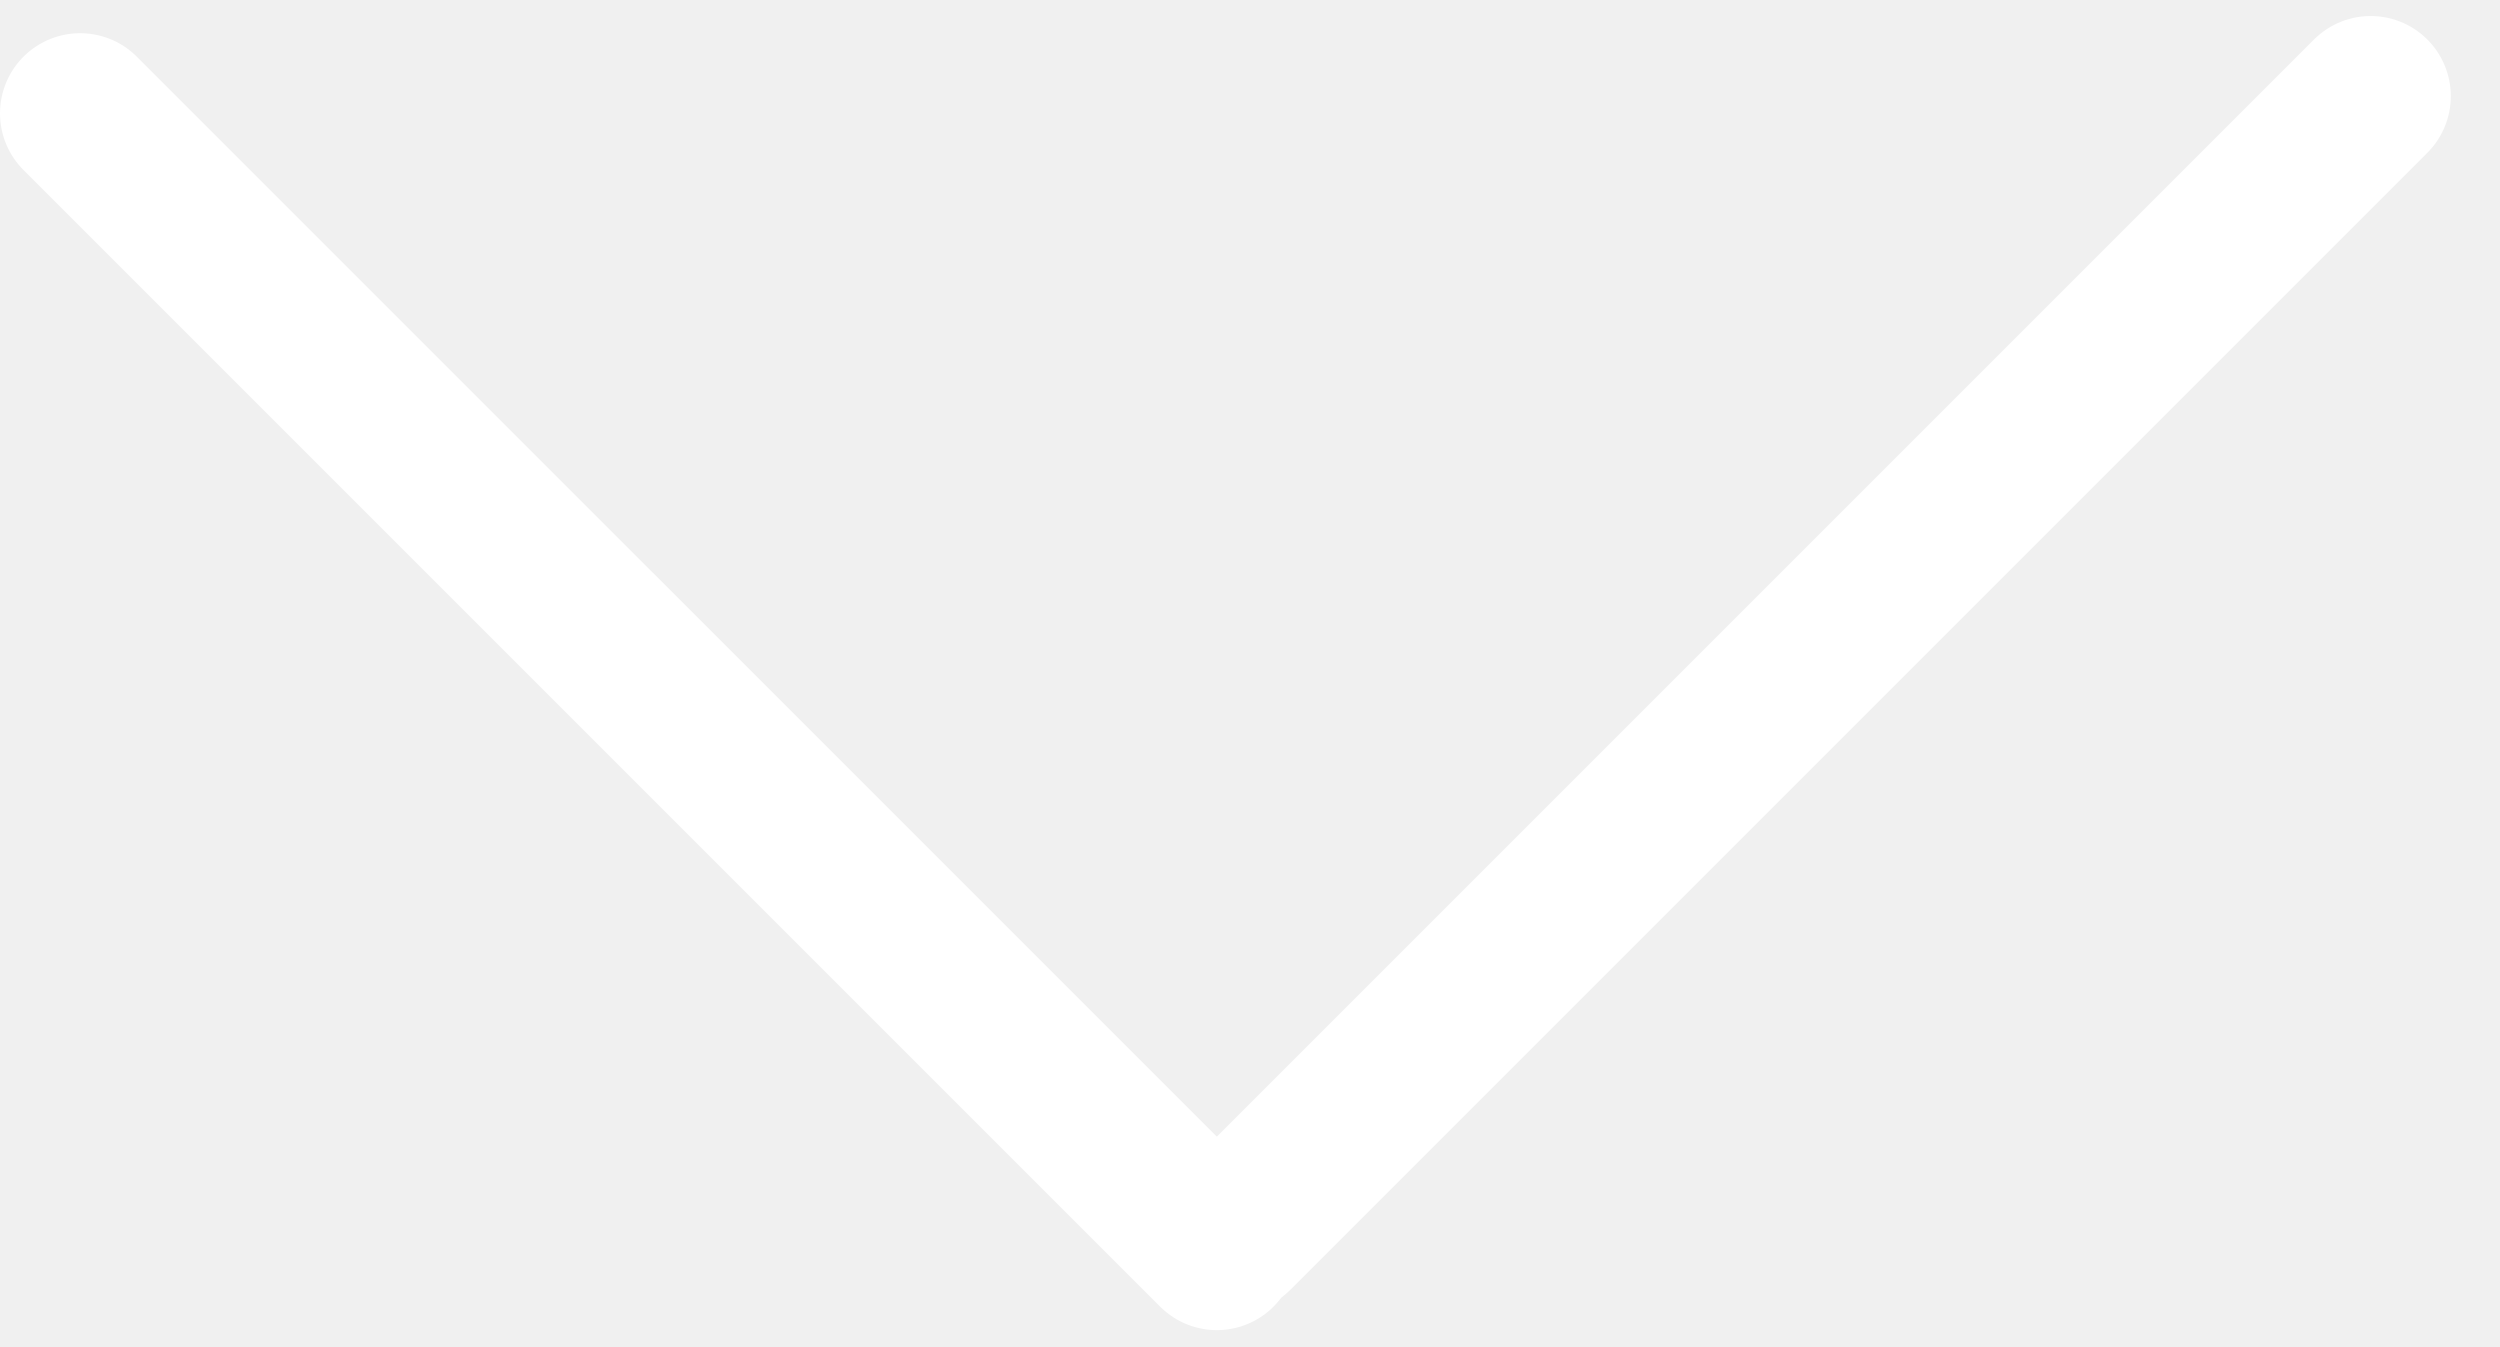
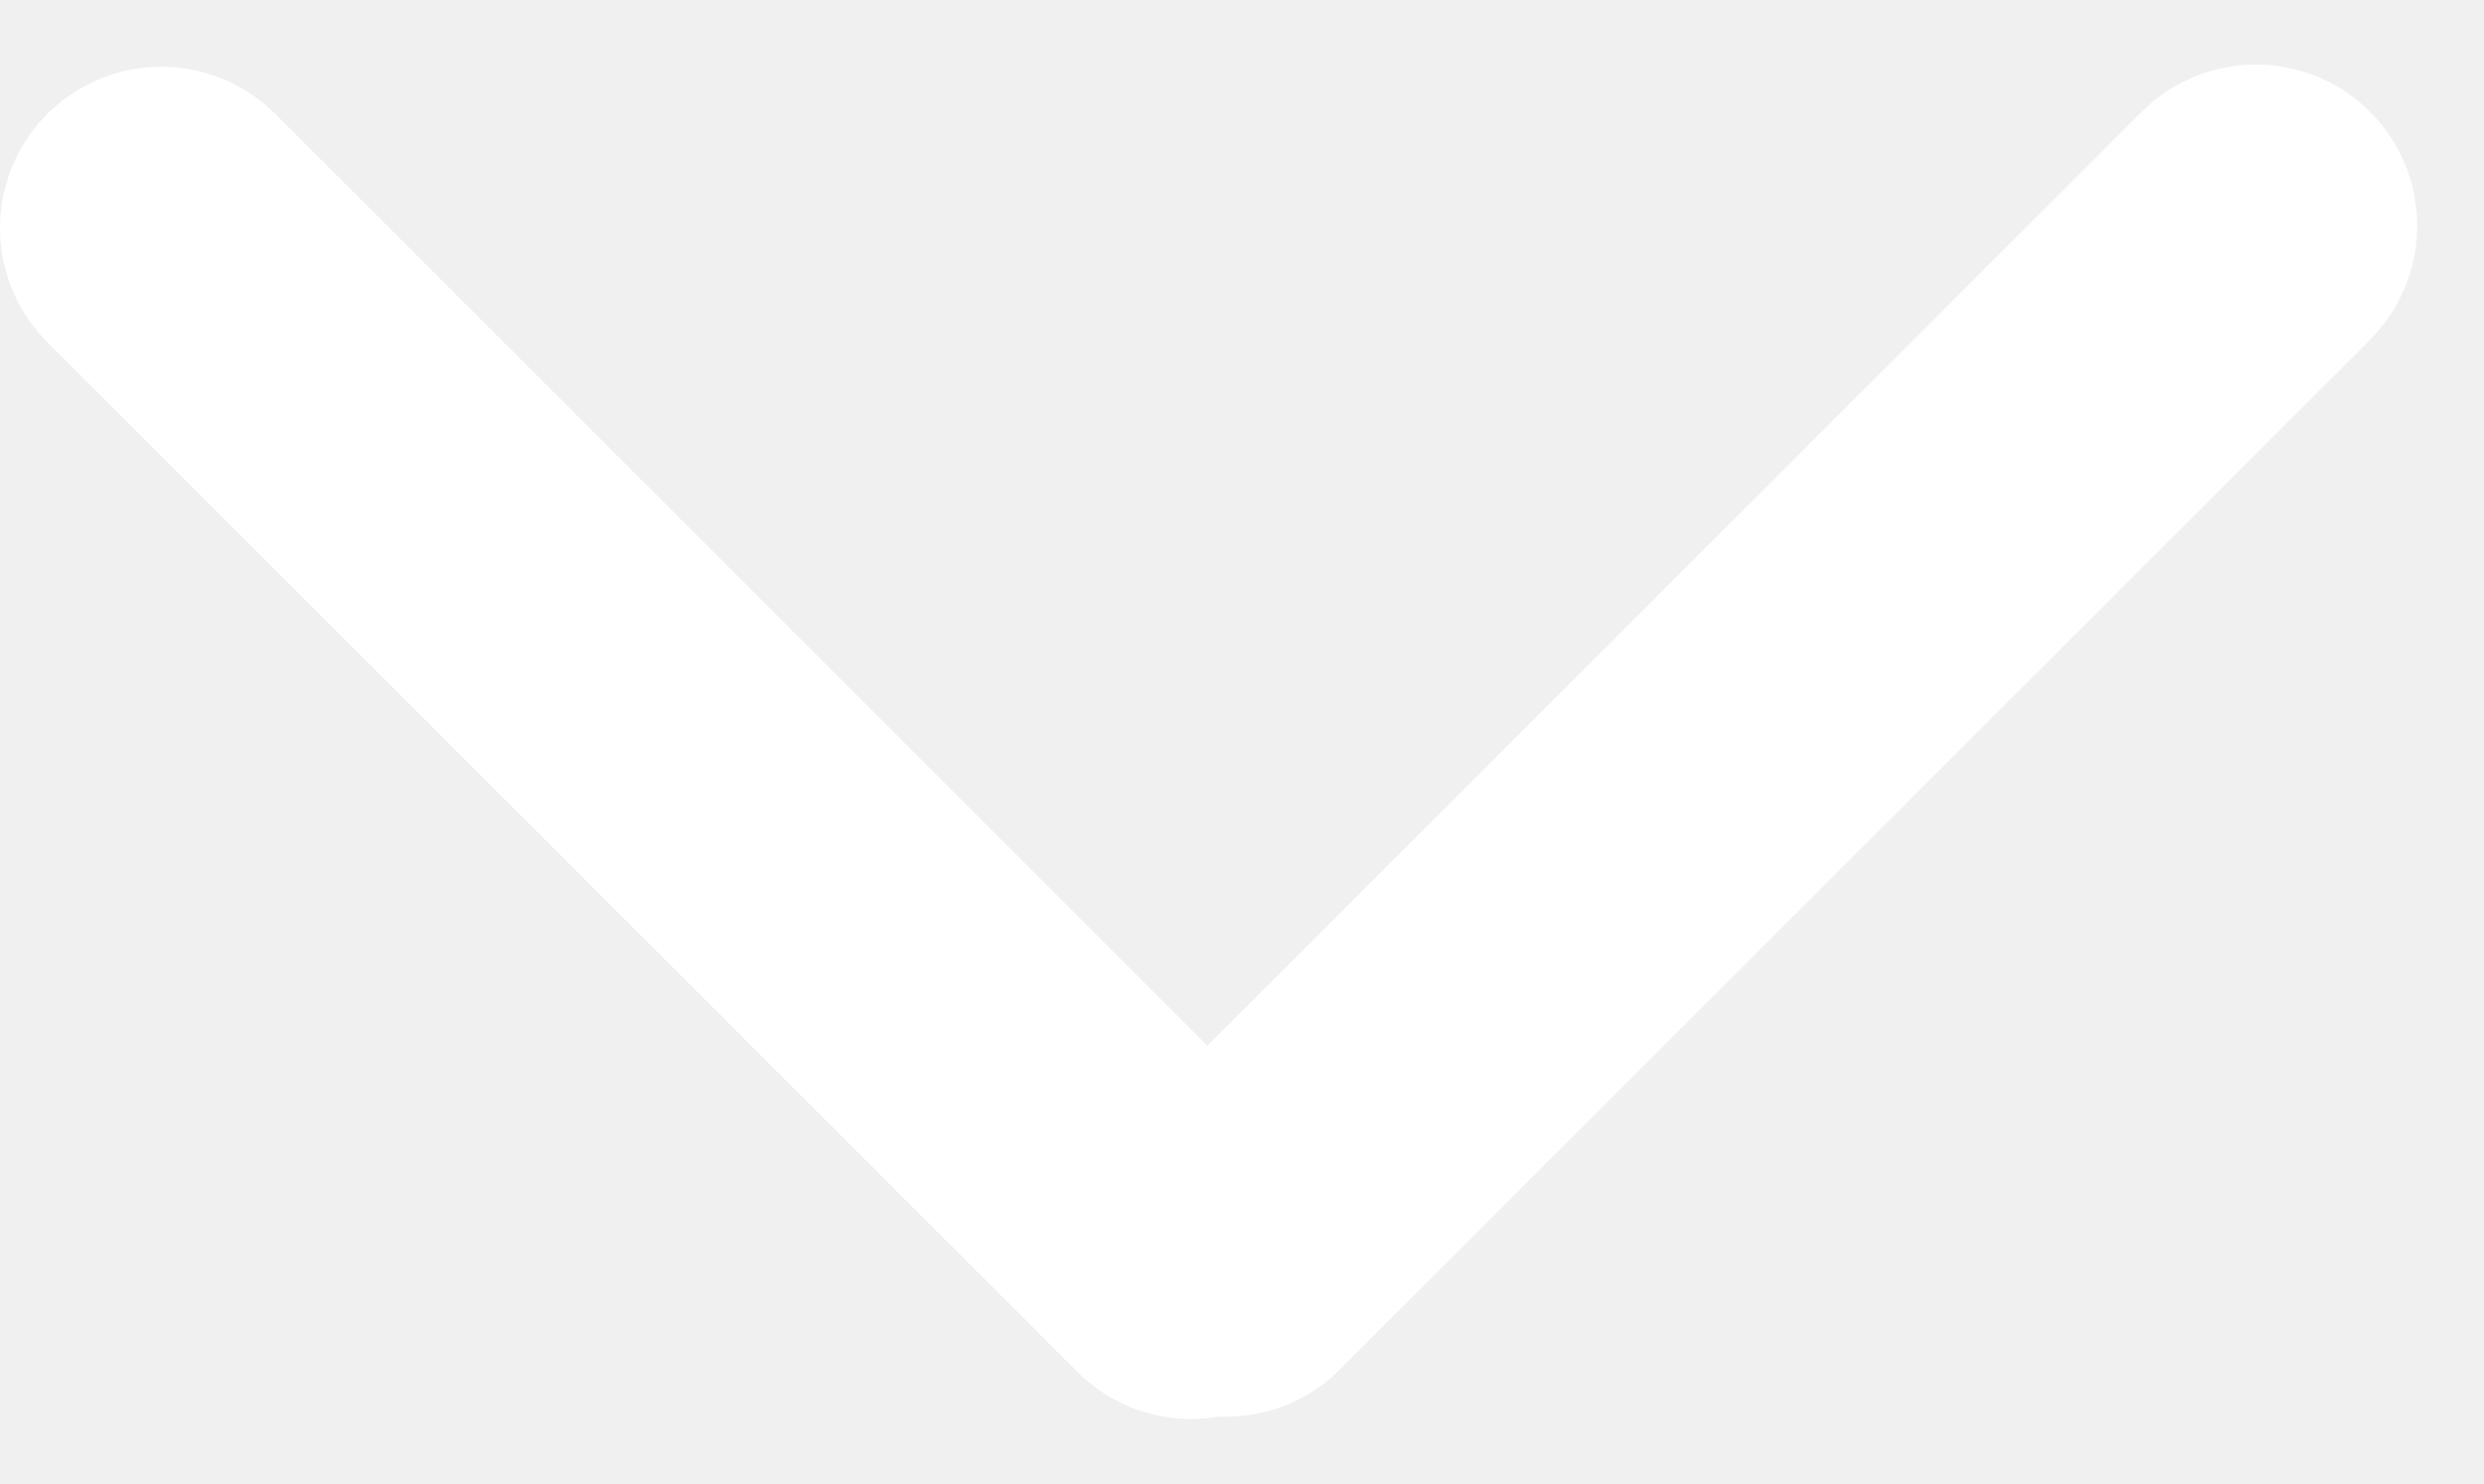
- <svg xmlns="http://www.w3.org/2000/svg" width="78" height="42" viewBox="0 0 78 42" fill="none">
-   <line x1="38.5" y1="38.465" x2="73.965" y2="3" stroke="white" stroke-width="5" stroke-linecap="round" />
-   <line x1="37.965" y1="39" x2="2.5" y2="3.536" stroke="white" stroke-width="5" stroke-linecap="round" />
+ <svg xmlns="http://www.w3.org/2000/svg" width="77" height="46" viewBox="0 0 77 46" fill="none">
+   <line x1="38" y1="38.929" x2="69.929" y2="7" stroke="white" stroke-width="10" stroke-linecap="round" />
+   <line x1="36.929" y1="39" x2="5" y2="7.071" stroke="white" stroke-width="10" stroke-linecap="round" />
</svg>
